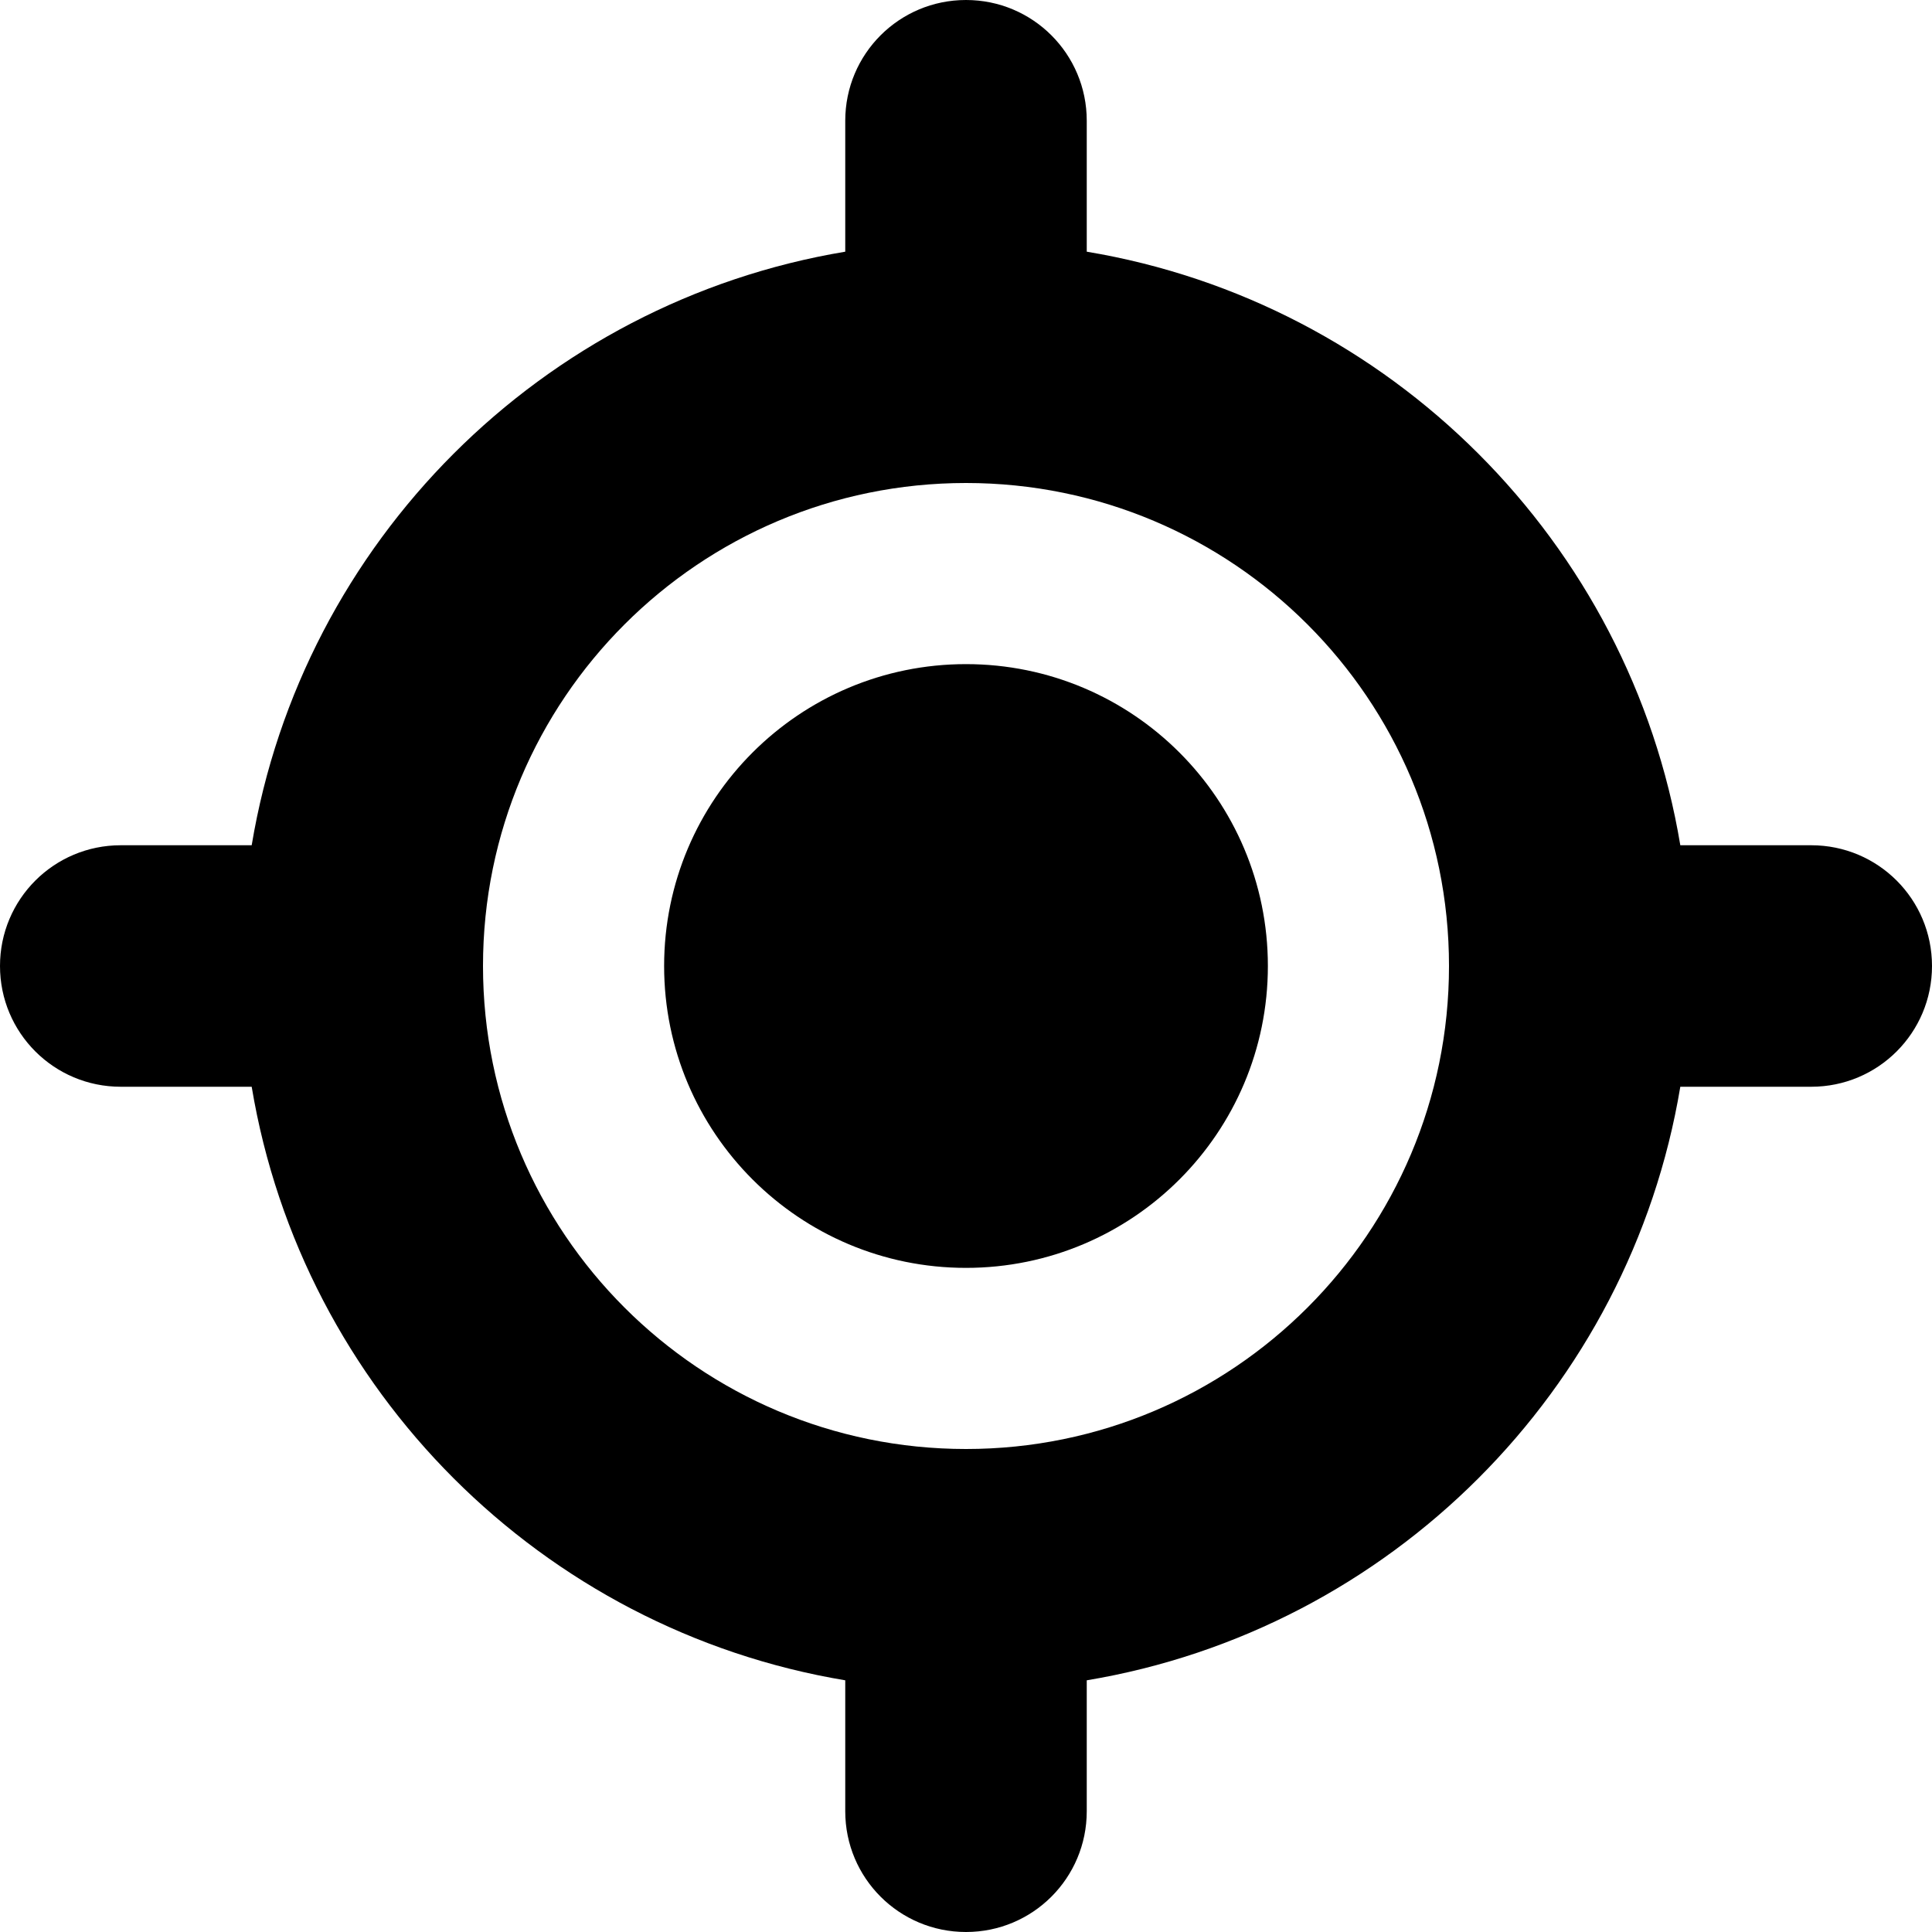
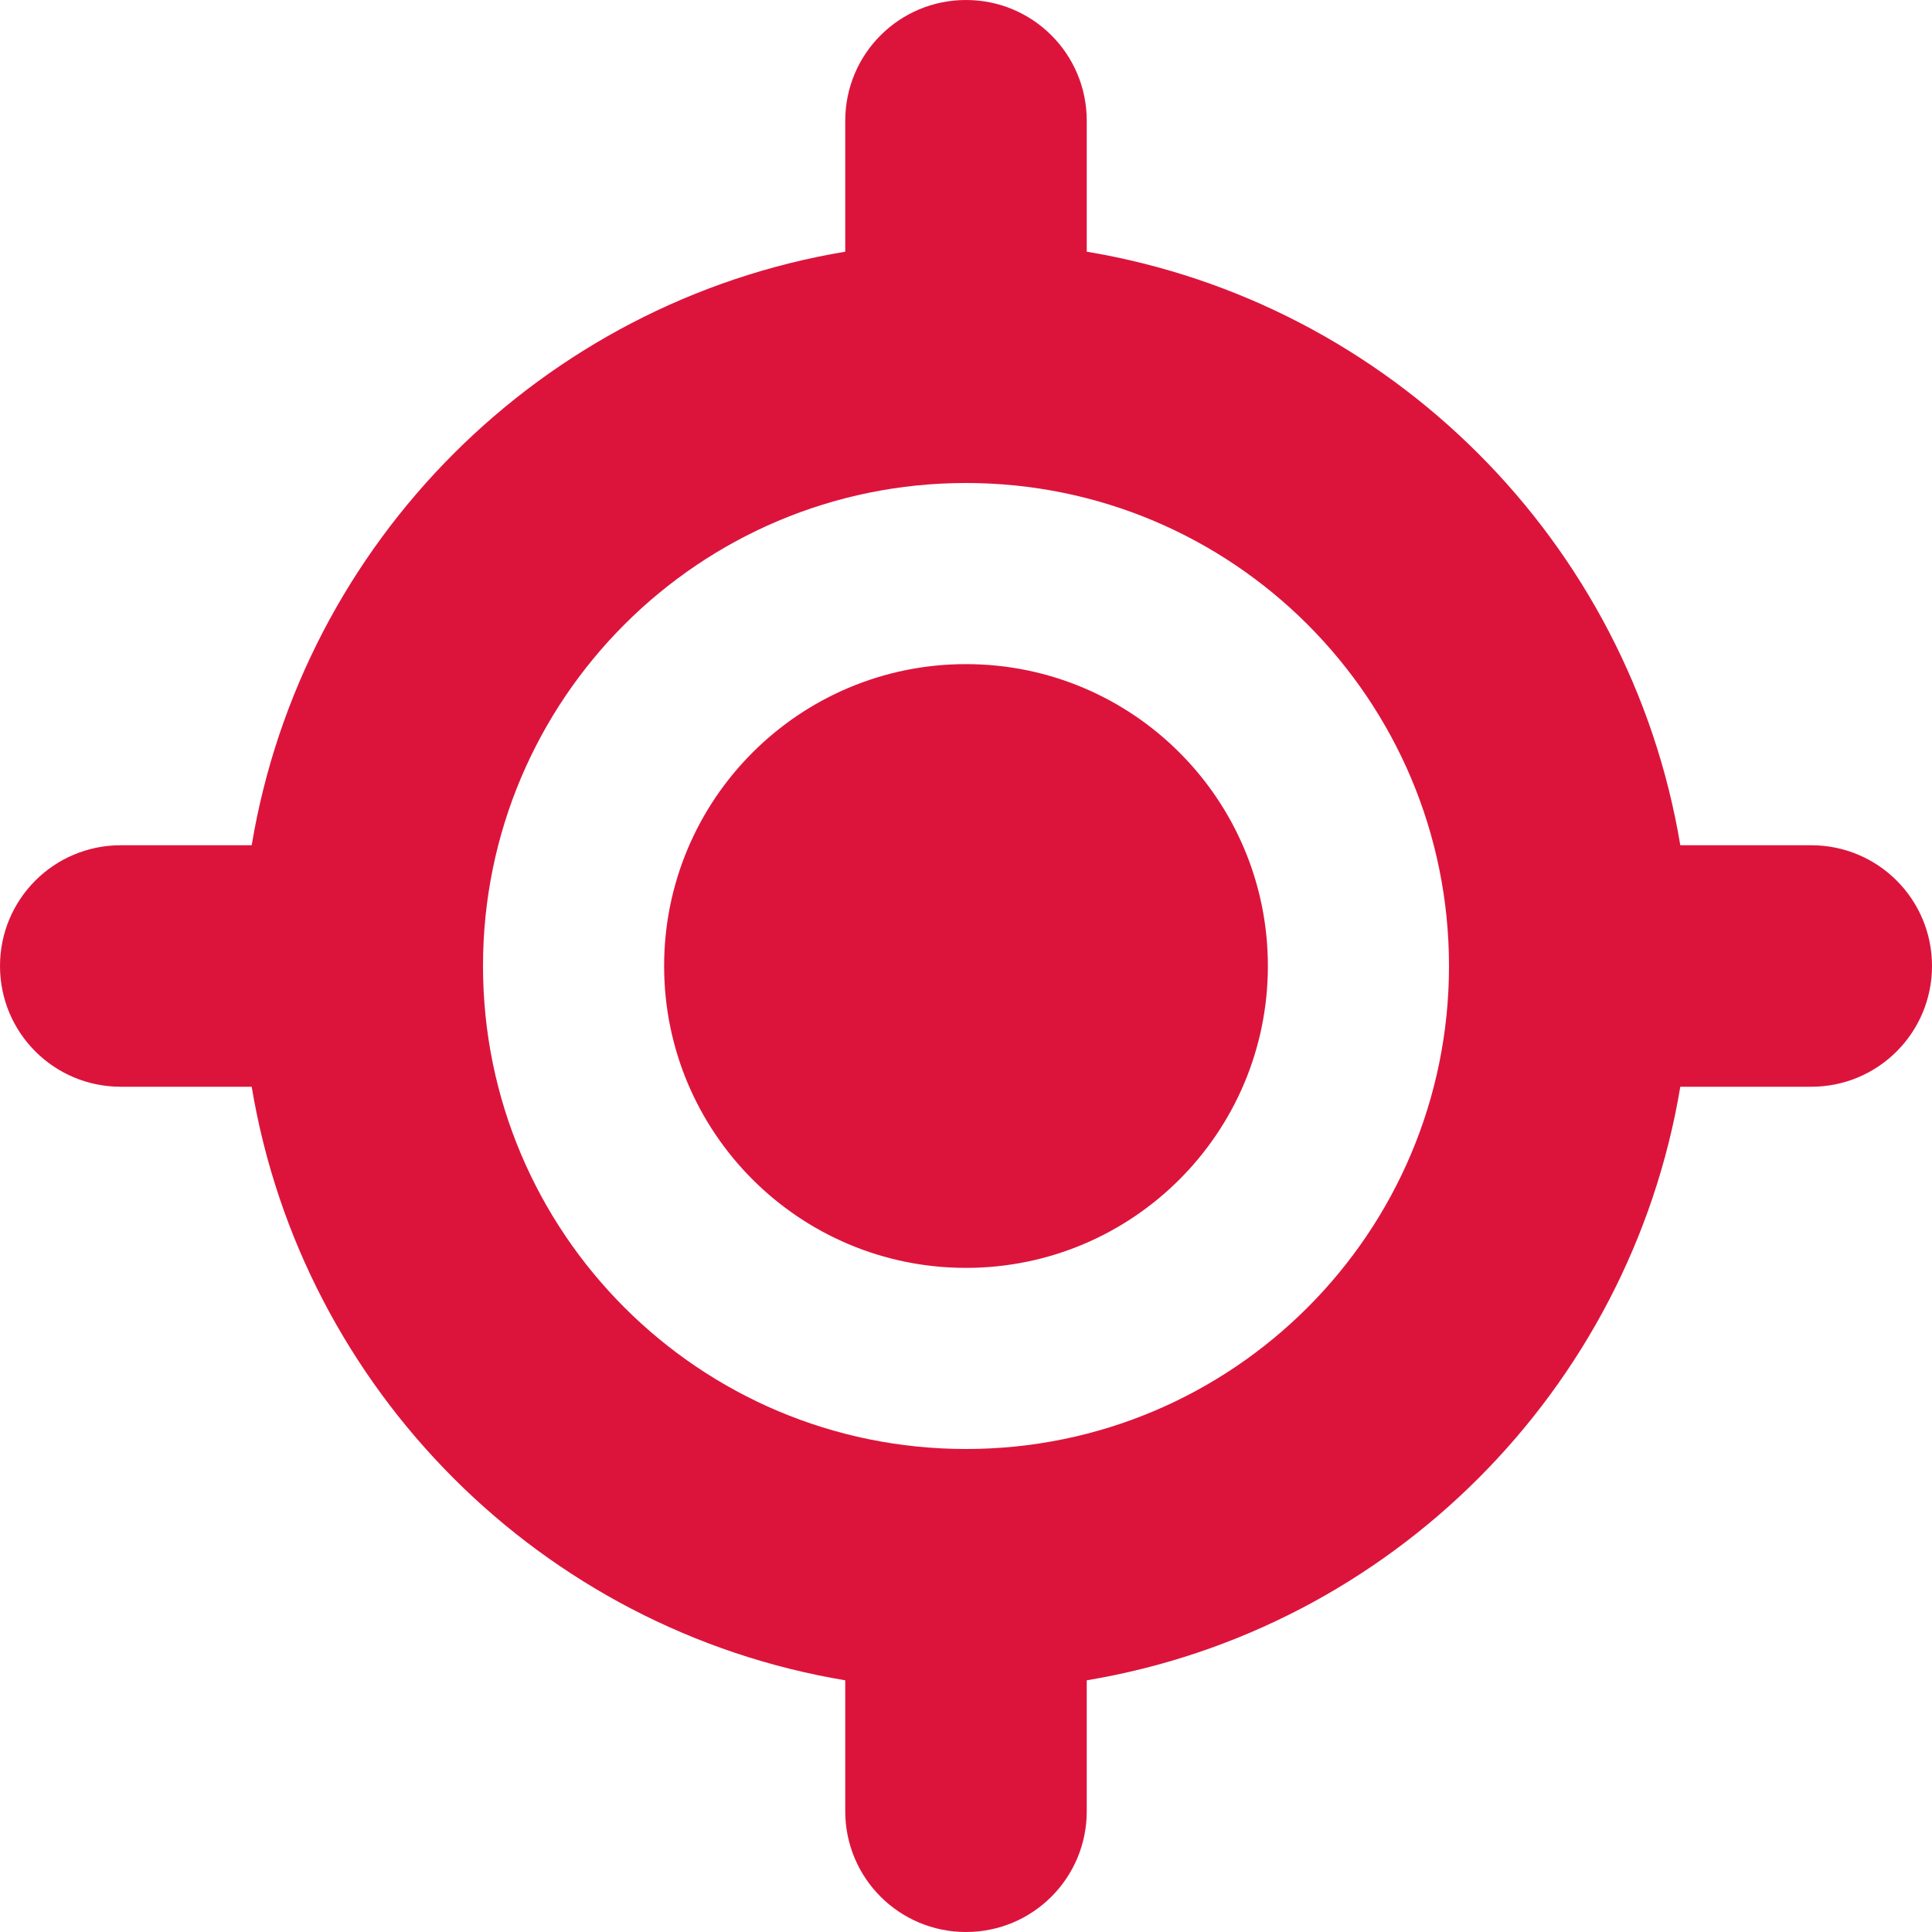
<svg xmlns="http://www.w3.org/2000/svg" viewBox="0 0 512 512">
-   <path fill="#DC143Cs" d="M256 0c17.7 0 32 14.3 32 32l0 34.7C368.4 80.1 431.9 143.6 445.3 224l34.7 0c17.7 0 32 14.3 32 32s-14.3 32-32 32l-34.7 0C431.9 368.4 368.4 431.9 288 445.3l0 34.7c0 17.7-14.3 32-32 32s-32-14.3-32-32l0-34.7C143.6 431.9 80.1 368.4 66.7 288L32 288c-17.7 0-32-14.3-32-32s14.3-32 32-32l34.7 0C80.1 143.6 143.6 80.1 224 66.7L224 32c0-17.7 14.3-32 32-32zM128 256a128 128 0 1 0 256 0 128 128 0 1 0 -256 0zm128-80a80 80 0 1 1 0 160 80 80 0 1 1 0-160z" />
+   <path fill="#DC143C" d="M256 0c17.7 0 32 14.3 32 32l0 34.7C368.4 80.1 431.9 143.6 445.3 224l34.7 0c17.7 0 32 14.3 32 32s-14.3 32-32 32l-34.7 0C431.9 368.4 368.4 431.9 288 445.3l0 34.7c0 17.7-14.3 32-32 32s-32-14.3-32-32l0-34.7C143.6 431.9 80.1 368.4 66.7 288L32 288c-17.7 0-32-14.3-32-32s14.3-32 32-32l34.7 0C80.1 143.6 143.6 80.1 224 66.7L224 32c0-17.7 14.3-32 32-32zM128 256a128 128 0 1 0 256 0 128 128 0 1 0 -256 0zm128-80a80 80 0 1 1 0 160 80 80 0 1 1 0-160z" />
</svg>
